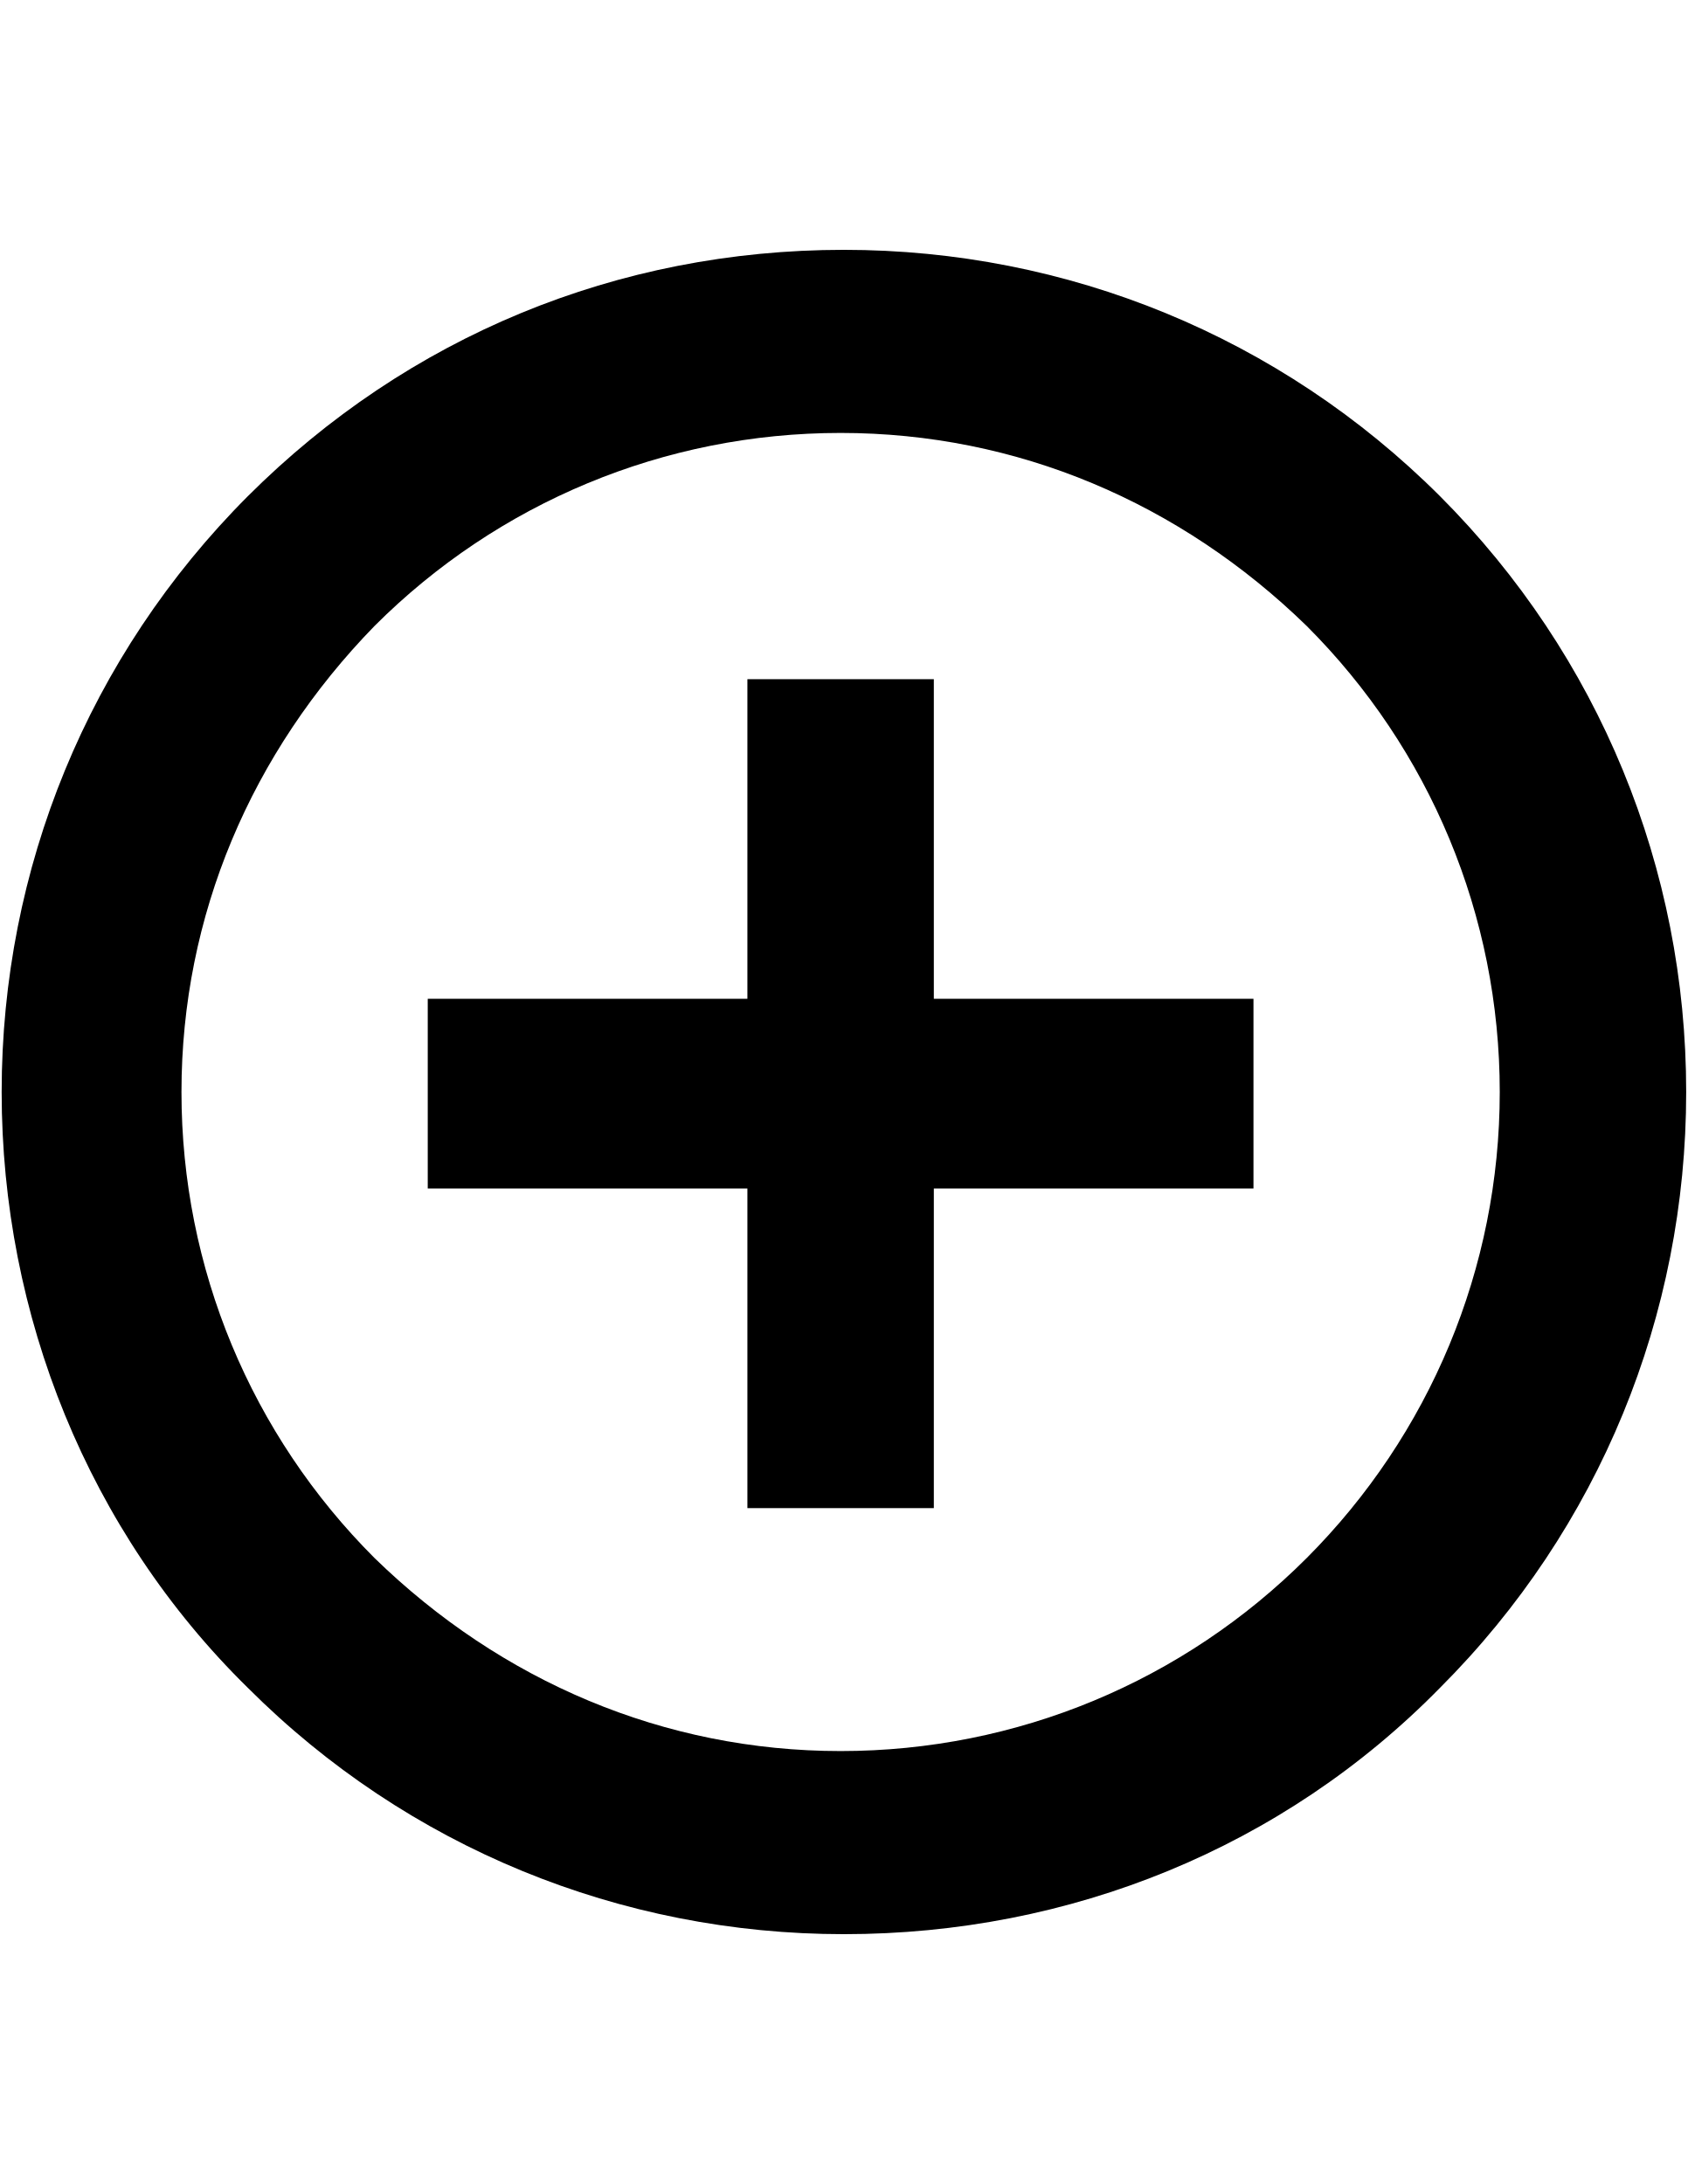
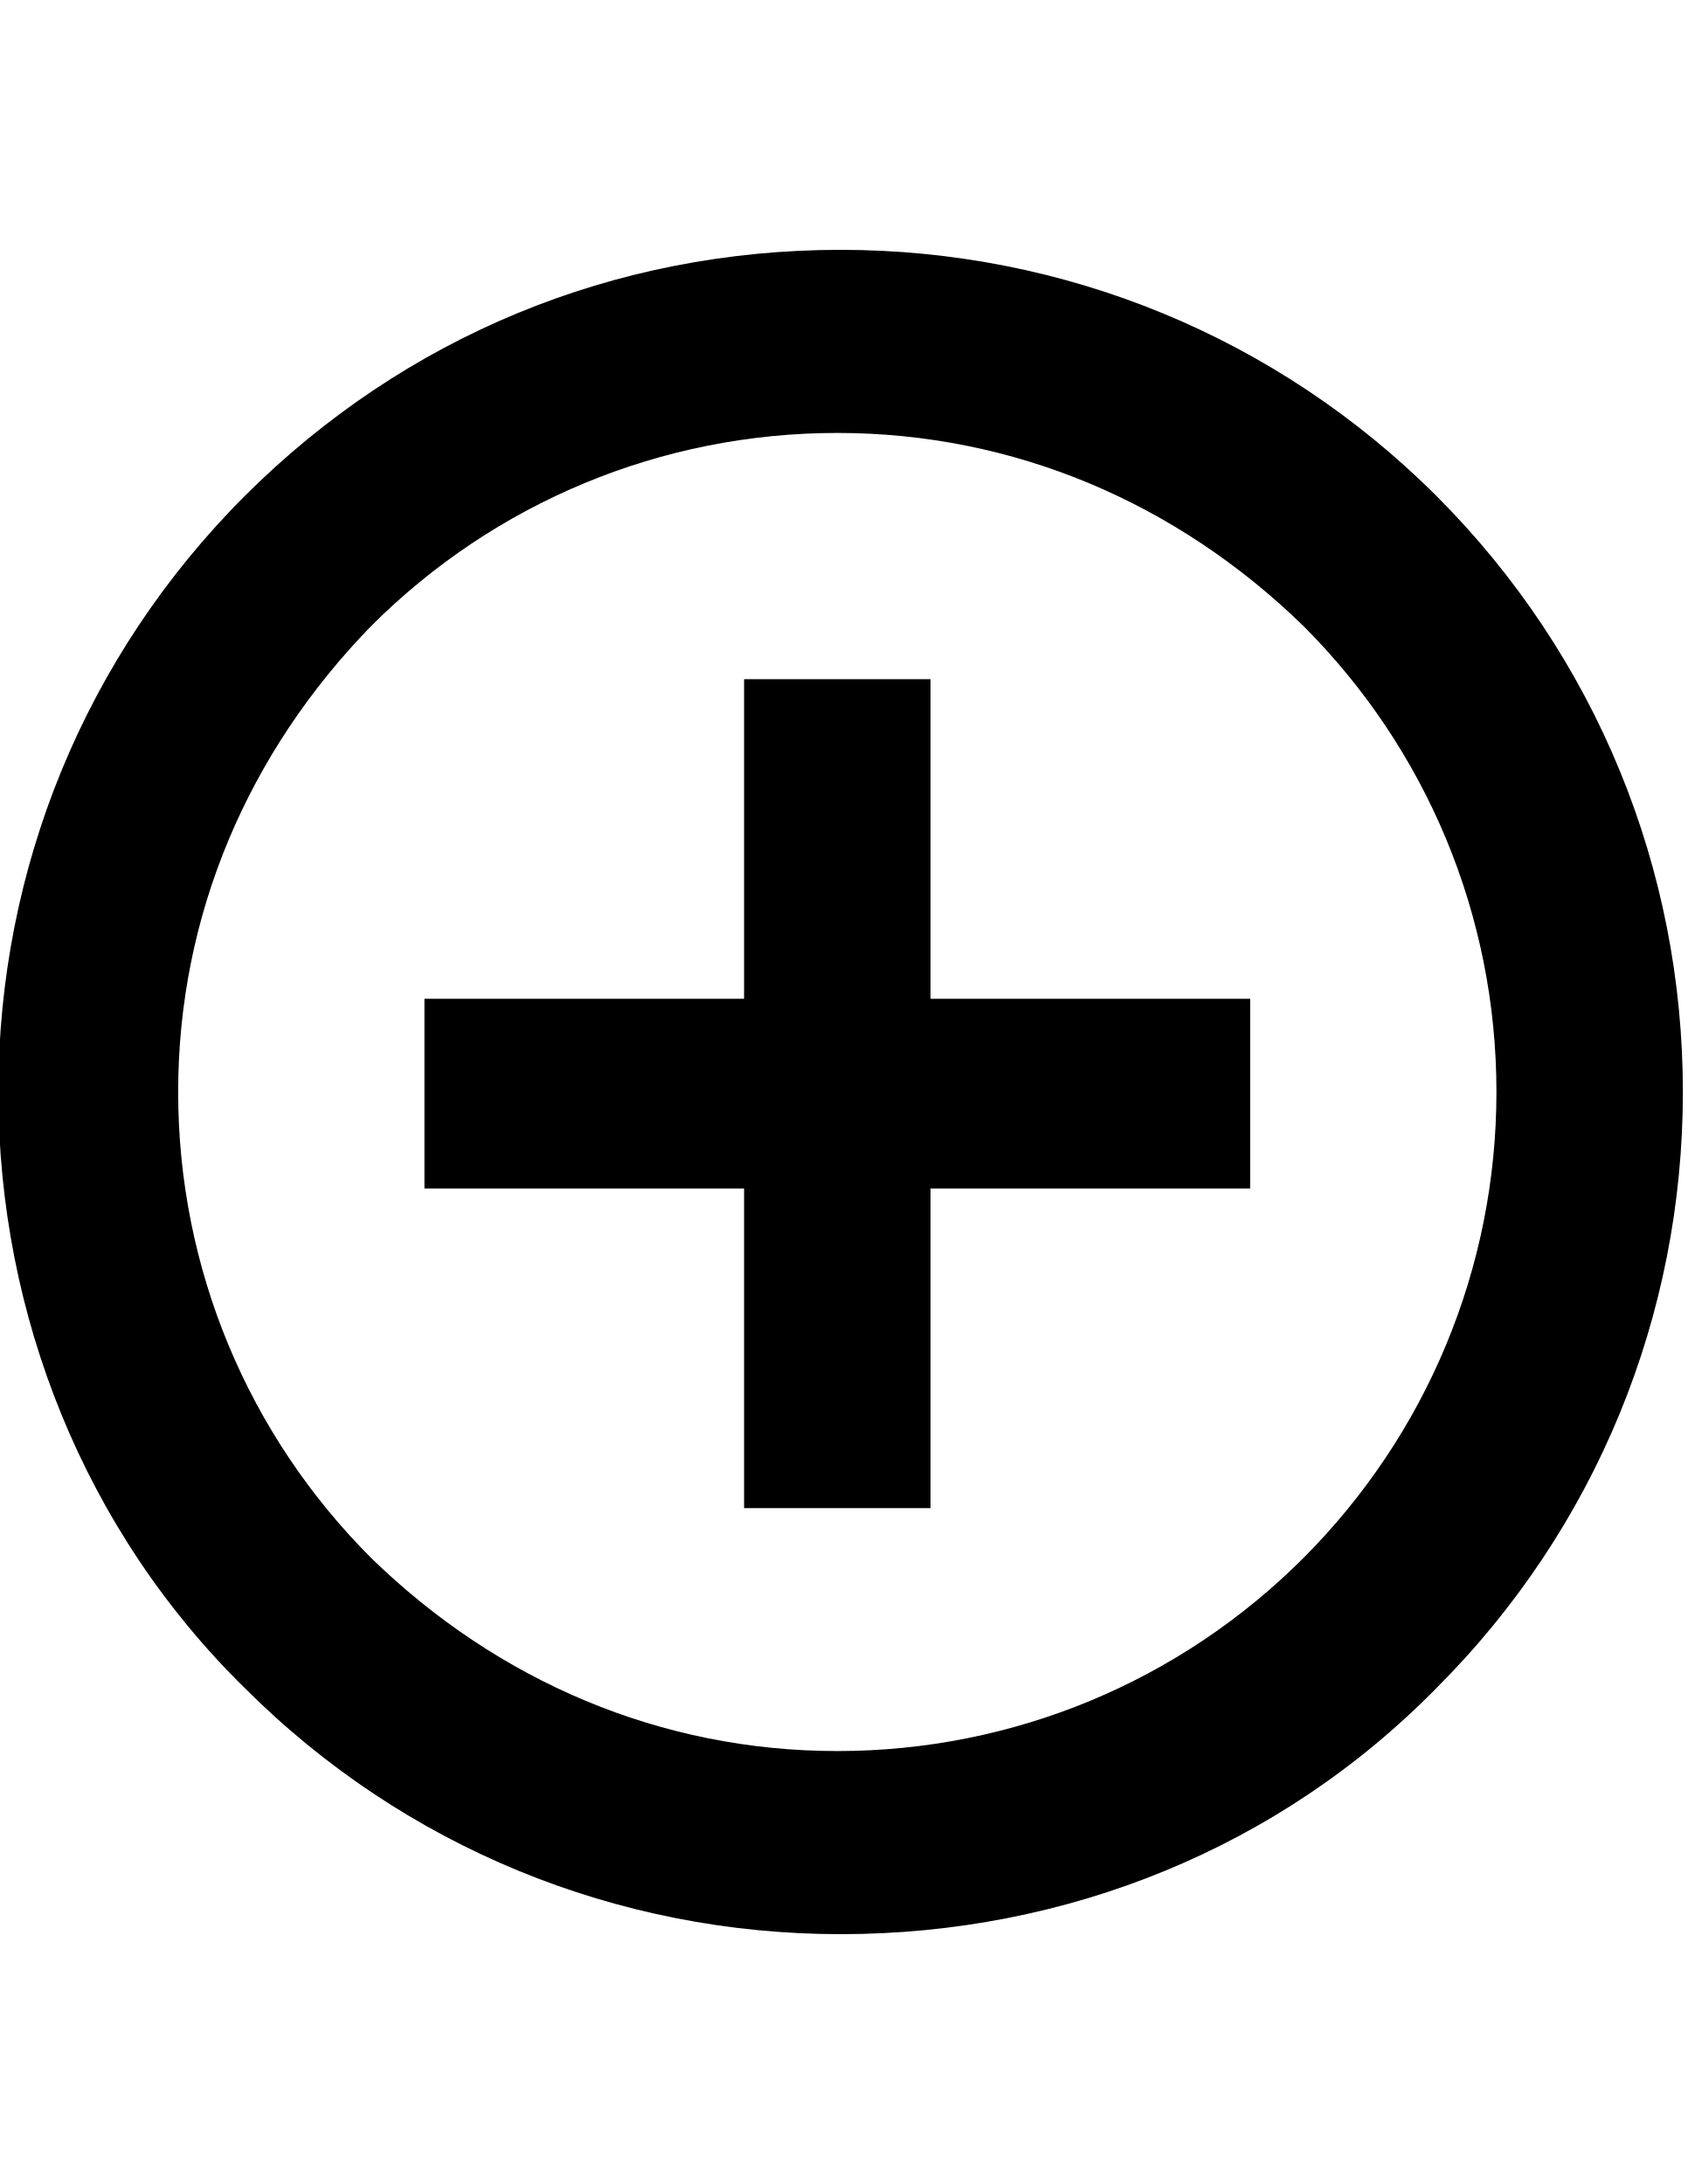
<svg xmlns="http://www.w3.org/2000/svg" version="1.1" id="Слой_1" x="0px" y="0px" viewBox="0 0 612 792" enable-background="new 0 0 612 792" xml:space="preserve">
  <g>
-     <path d="M522.1,179.9C464.1,122,386.9,90.6,306,90.6c-82.1,0-158.1,31.4-216.1,89.3C32,237.9,0.6,315.1,0.6,396   S32,555.3,89.9,612.1c57.9,57.9,135.2,89.3,216.1,89.3c82.1,0,159.3-31.4,216.1-89.3c57.9-57.9,89.3-135.2,89.3-216.1   S580,237.9,522.1,179.9z M473.8,565c-44.7,44.7-105,70-169,70s-123.1-25.3-169-70c-44.7-44.7-70-105-70-169s25.3-123.1,70-169   c44.7-44.7,105-70,169-70s123.1,25.3,169,70c44.7,44.7,70,105,70,169C543.8,460,518.4,520.3,473.8,565z" />
-     <polygon points="454.5,362.2 338.6,362.2 338.6,246.3 271,246.3 271,362.2 155.1,362.2 155.1,431 271,431 271,546.9 338.6,546.9    338.6,431 454.5,431  " />
+     <path d="M520.9,179.9c-58-57.9-135.2-89.3-216.1-89.3c-82.1,0-158.1,31.4-216.1,89.3C30.8,237.9-0.6,315.1-0.6,396   s31.4,159.3,89.3,216.1c57.9,57.9,135.2,89.3,216.1,89.3c82.1,0,159.3-31.4,216.1-89.3c57.9-57.9,89.3-135.2,89.3-216.1   S578.8,237.9,520.9,179.9z M472.6,565c-44.7,44.7-105,70-169,70s-123.1-25.3-169-70c-44.7-44.7-70-105-70-169s25.3-123.1,70-169   c44.7-44.7,105-70,169-70s123.1,25.3,169,70c44.7,44.7,70,105,70,169S517.2,520.3,472.6,565z" />
+     <polygon points="453.3,362.2 337.4,362.2 337.4,246.3 269.8,246.3 269.8,362.2 153.9,362.2 153.9,431 269.8,431 269.8,546.9    337.4,546.9 337.4,431 453.3,431  " />
  </g>
</svg>
